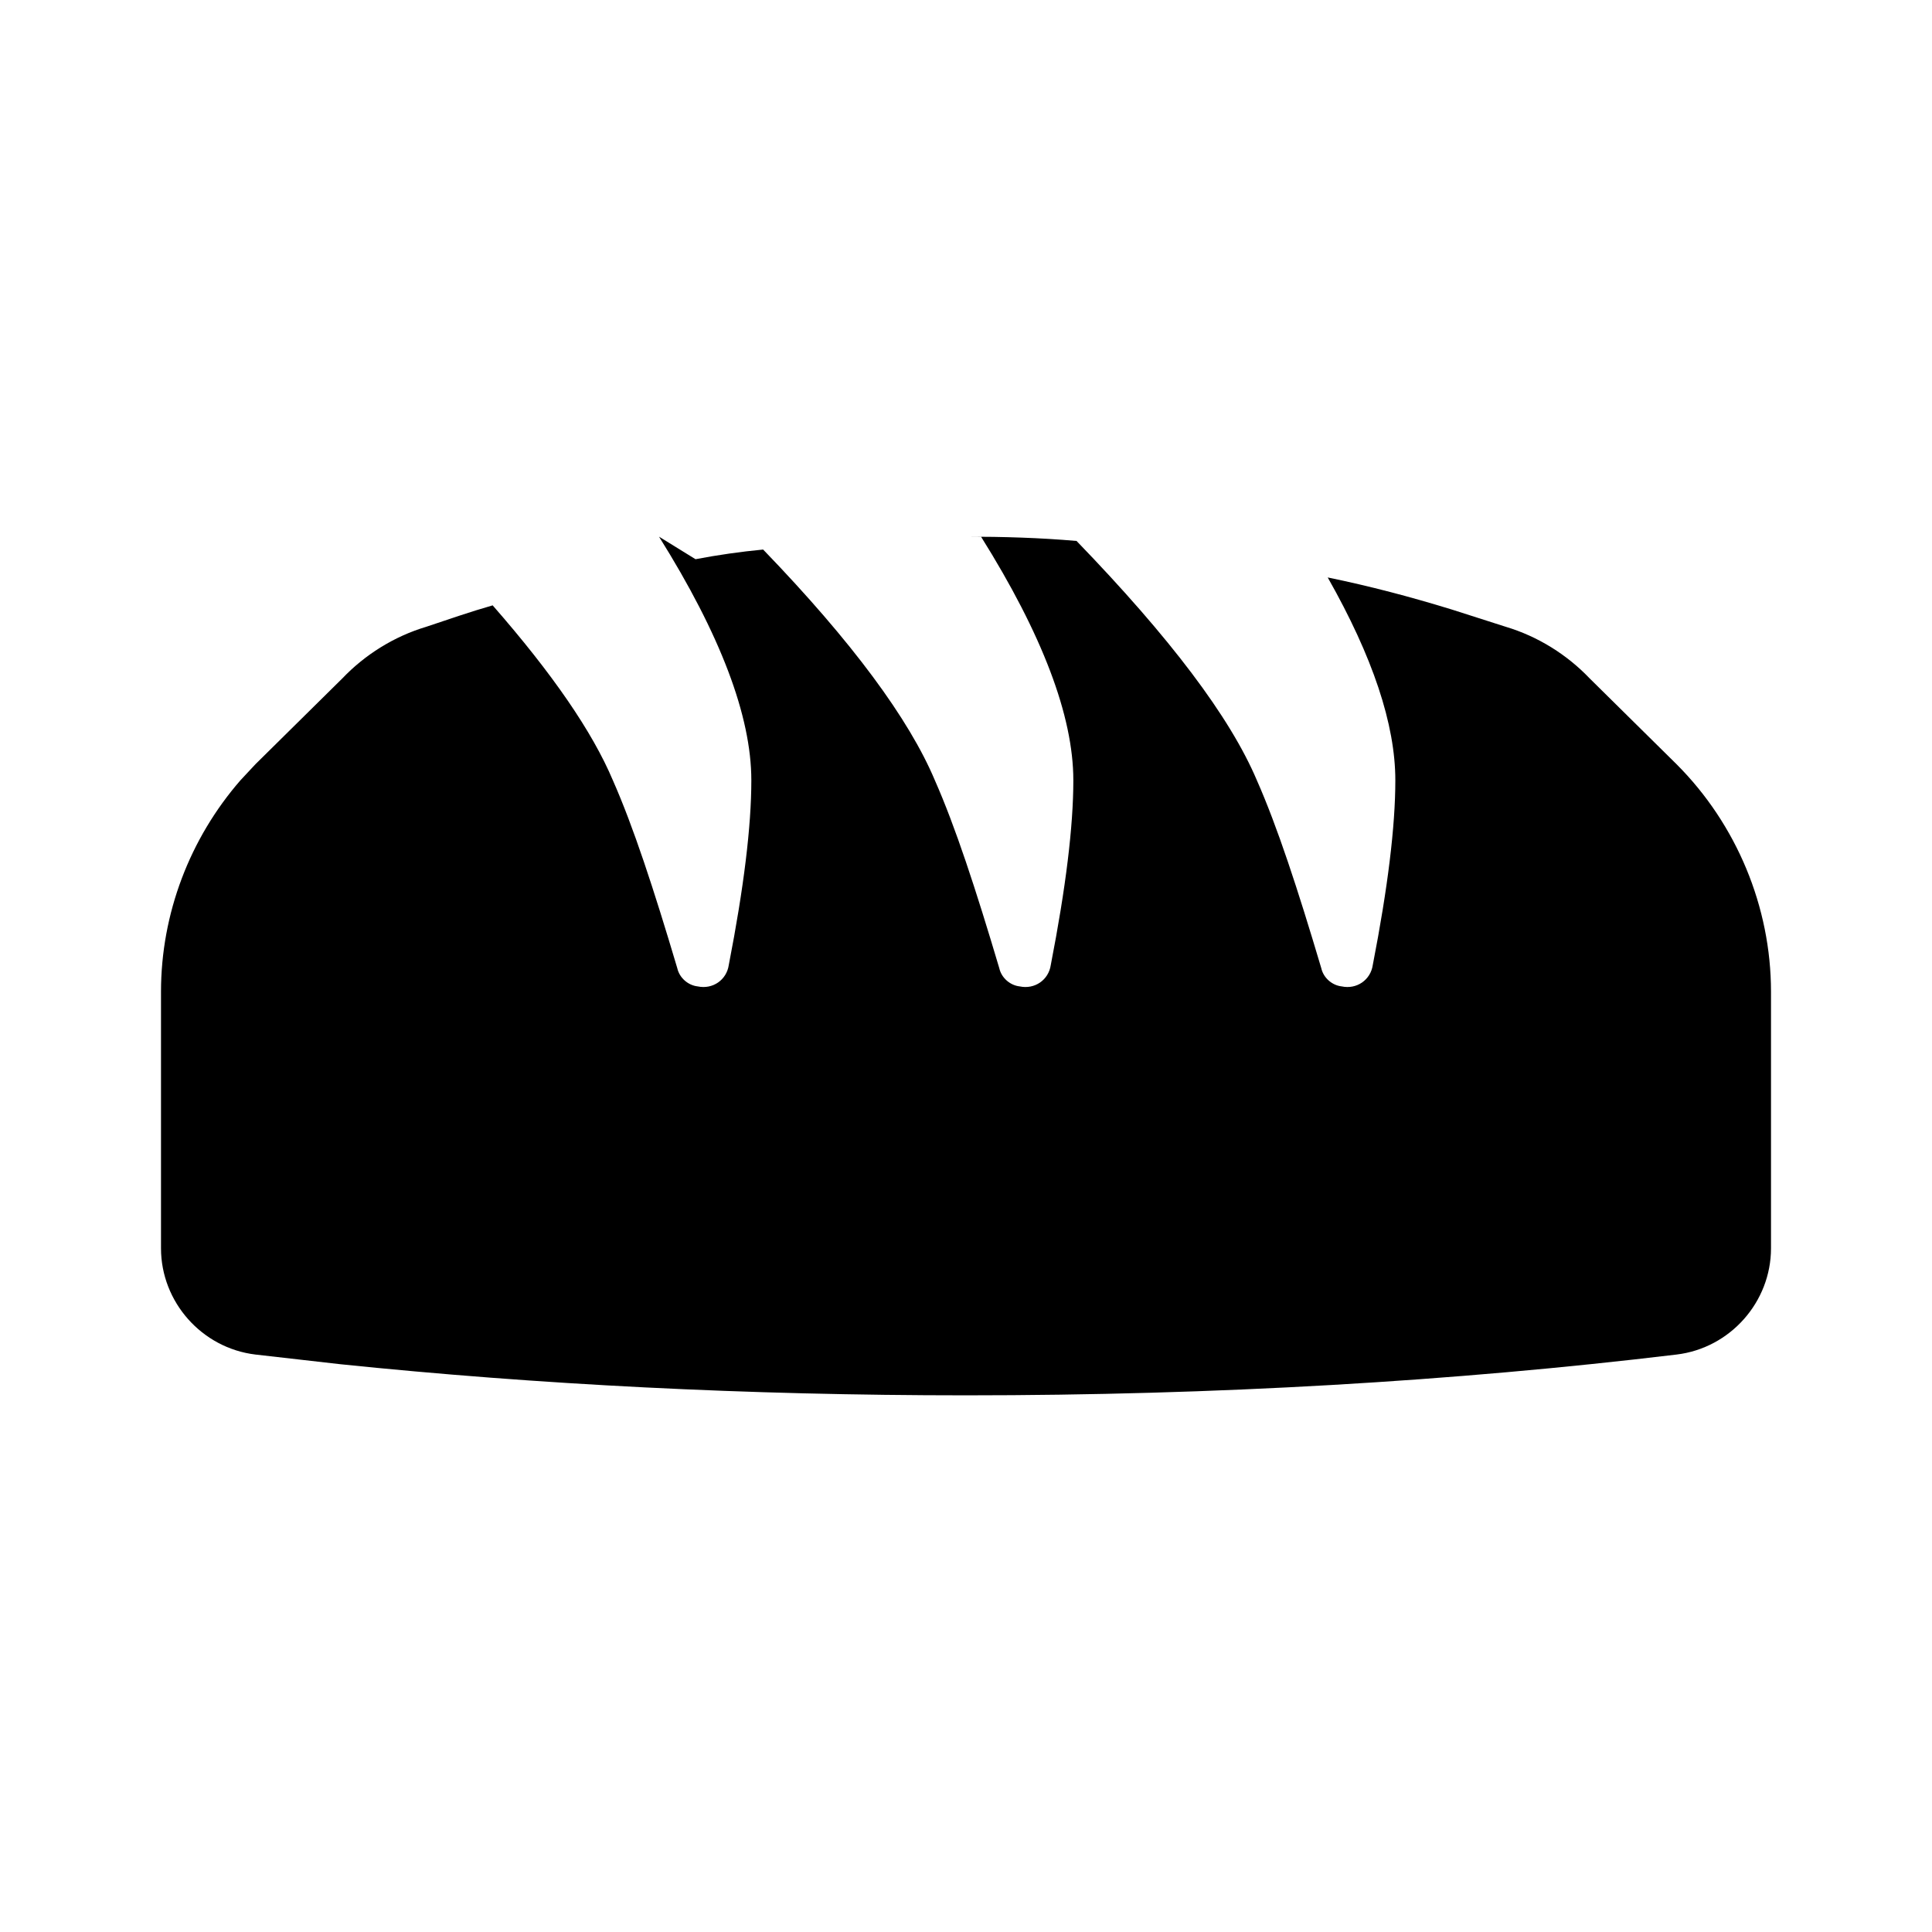
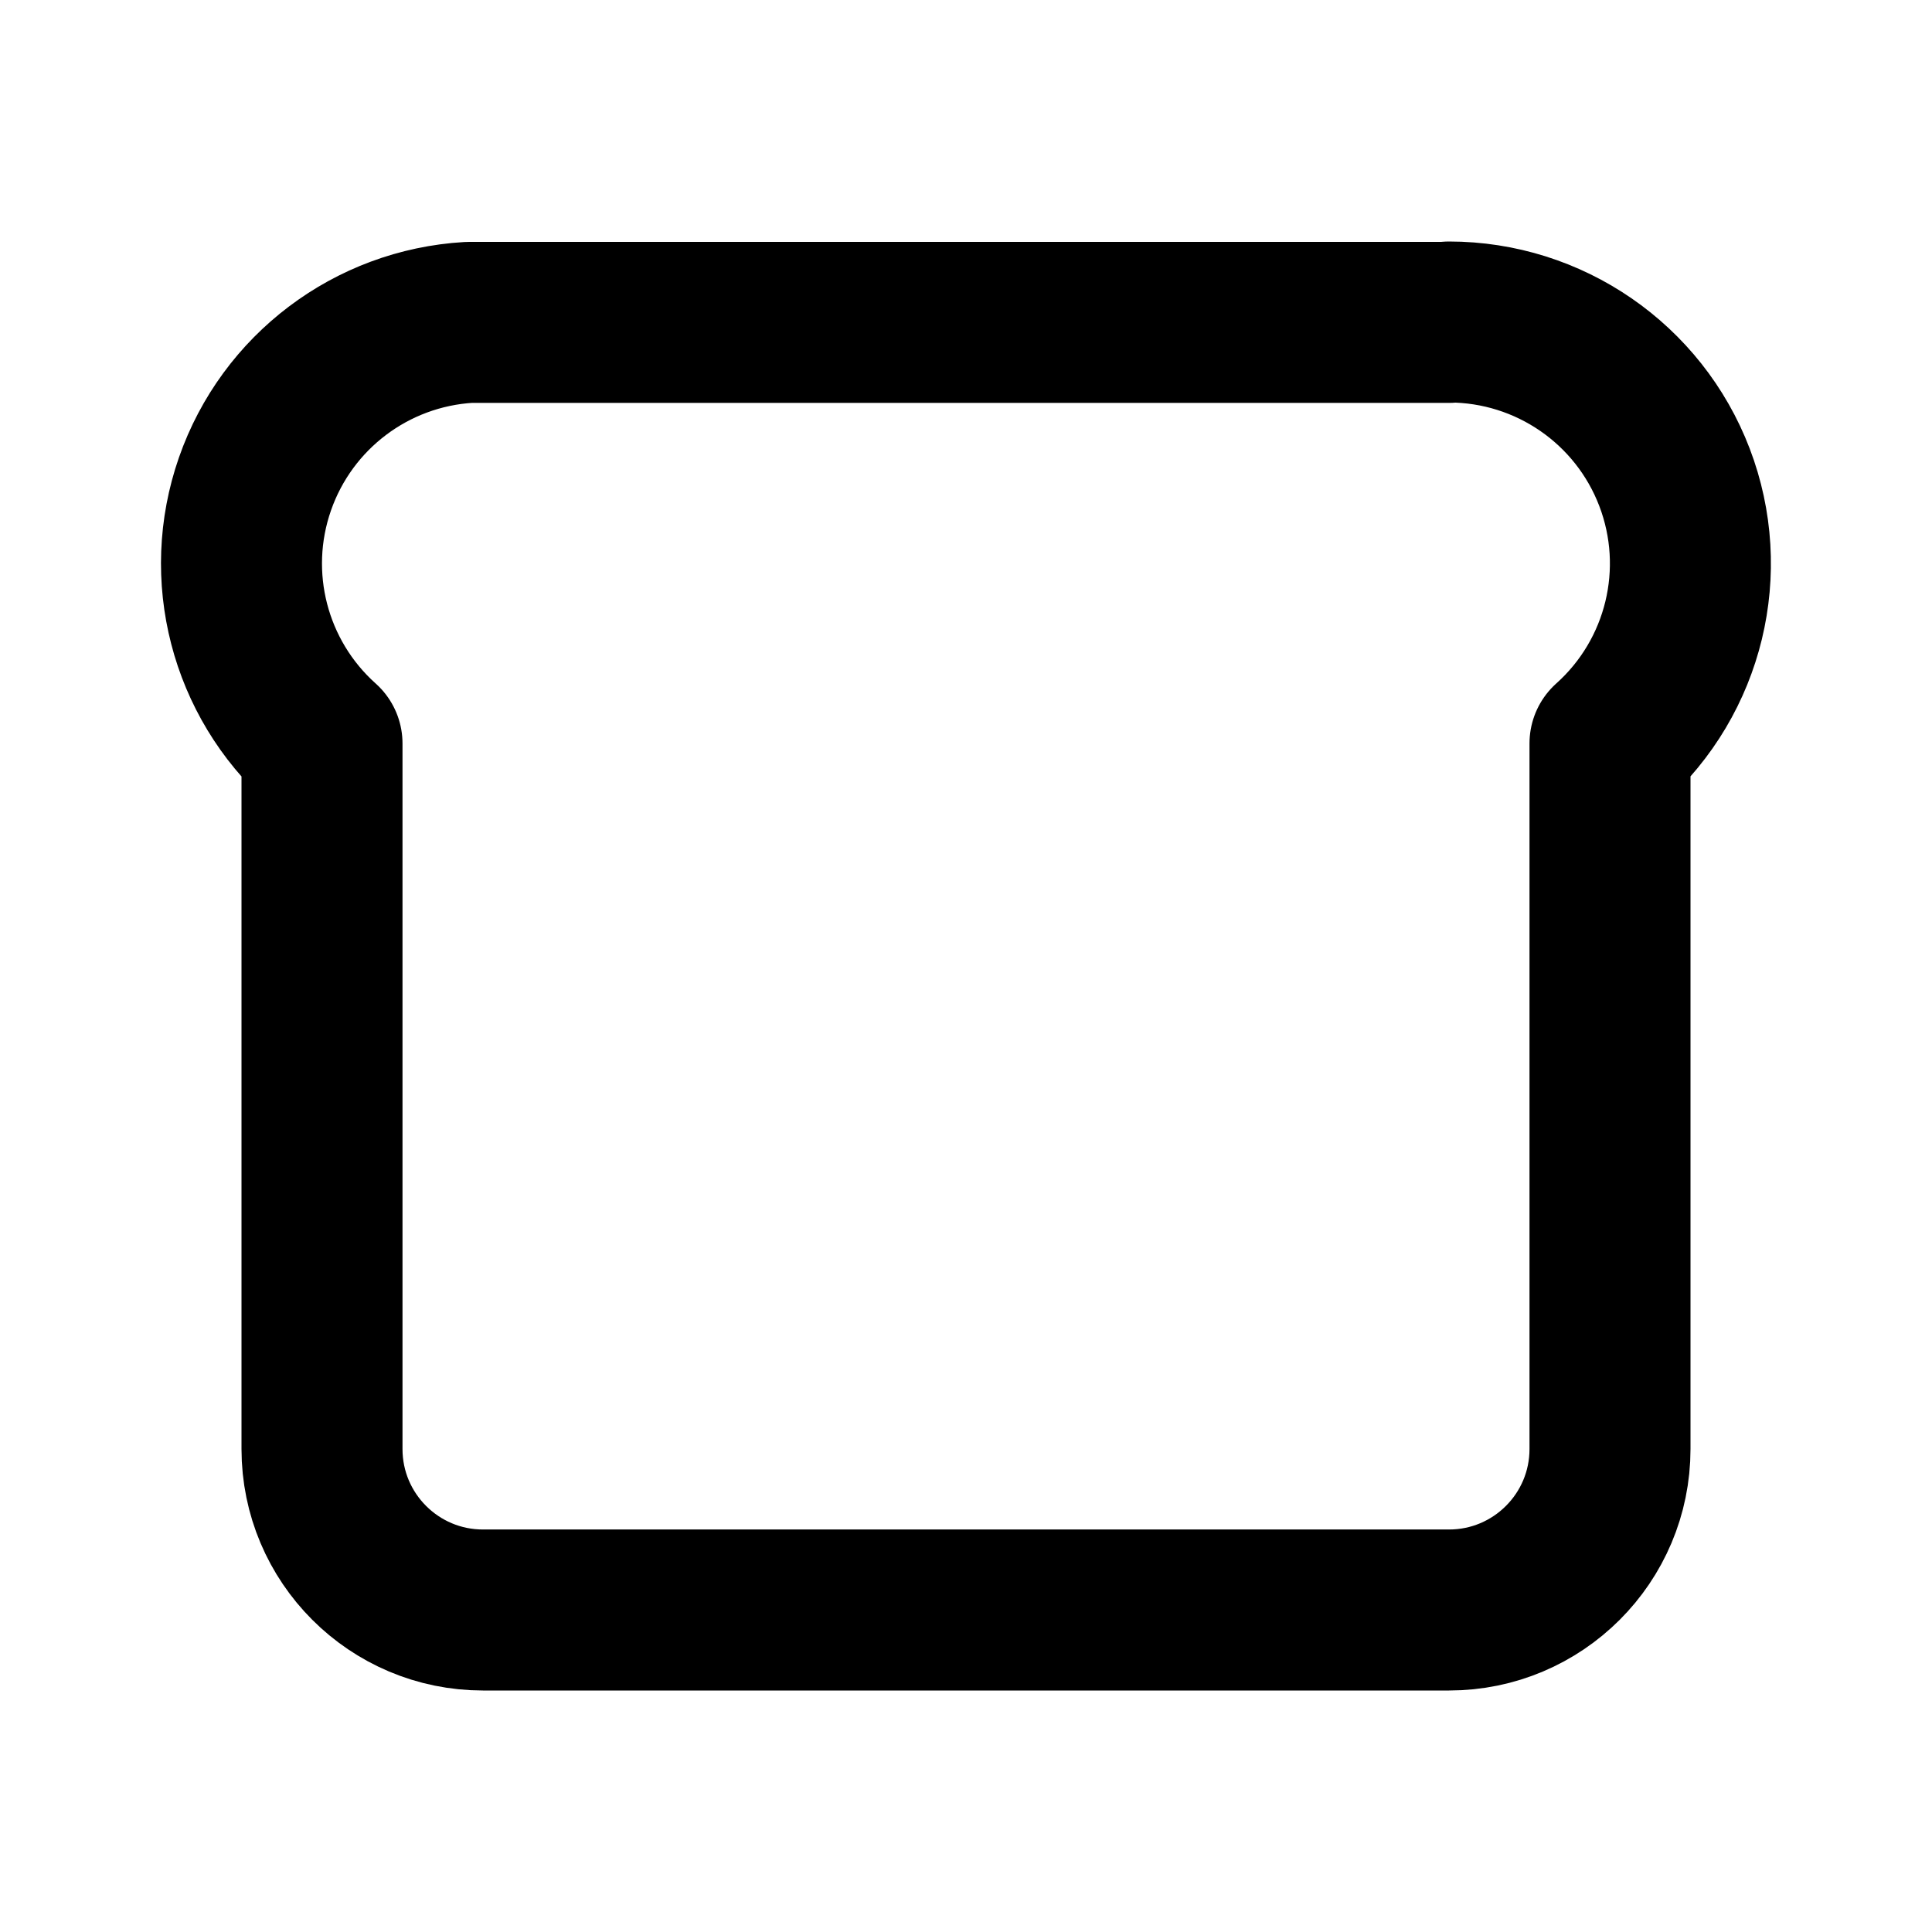
- <svg xmlns="http://www.w3.org/2000/svg" width="18" height="18" viewBox="-1.5 -1.5 18 18">
-   <path fill="currentColor" d="M7.64 3.5H7.5c.34 0 .69.01 1.03.04c.87.9 1.43 1.64 1.68 2.23c.19.43.38 1.01.6 1.75c.02.09.1.16.19.17c.14.03.27-.06.29-.2c.14-.72.21-1.29.21-1.72q0-.78-.63-1.89c.39.08.77.18 1.16.3l.5.16c.3.09.57.26.78.48l.81.8c.56.56.88 1.33.88 2.12v2.39c0 .5-.38.93-.88.99c-2.08.25-4.29.38-6.62.38c-2.04 0-3.99-.1-5.83-.29l-.79-.09c-.5-.06-.88-.49-.88-.99V7.74c0-.73.27-1.43.74-1.97l.14-.15l.81-.8c.21-.22.48-.39.78-.48c.21-.07.41-.14.62-.2c.56.64.93 1.18 1.12 1.63c.19.43.38 1.01.6 1.75c.02.09.1.16.19.17c.14.03.27-.06.29-.2c.14-.72.21-1.29.21-1.72c0-.6-.29-1.36-.86-2.27l.34.21q.315-.06.63-.09c.83.86 1.36 1.58 1.6 2.15c.19.43.38 1.01.6 1.75c.02.09.1.16.19.17c.14.03.27-.06.29-.2c.14-.72.21-1.29.21-1.72c0-.6-.29-1.36-.86-2.27" />
+ <svg xmlns="http://www.w3.org/2000/svg" width="24" height="24" viewBox="0 0 24 24" fill="none" stroke="currentColor" stroke-width="2" stroke-linecap="round" stroke-linejoin="round" class="icon icon-tabler icons-tabler-outline icon-tabler-bread">
+   <path stroke="none" d="M0 0h24v24H0z" fill="none" />
+   <path d="M18 4a3 3 0 0 1 2 5.235v8.765a2 2 0 0 1 -2 2h-12a2 2 0 0 1 -2 -2v-8.764a3 3 0 0 1 1.824 -5.231h12.176v-.005" />
</svg>
